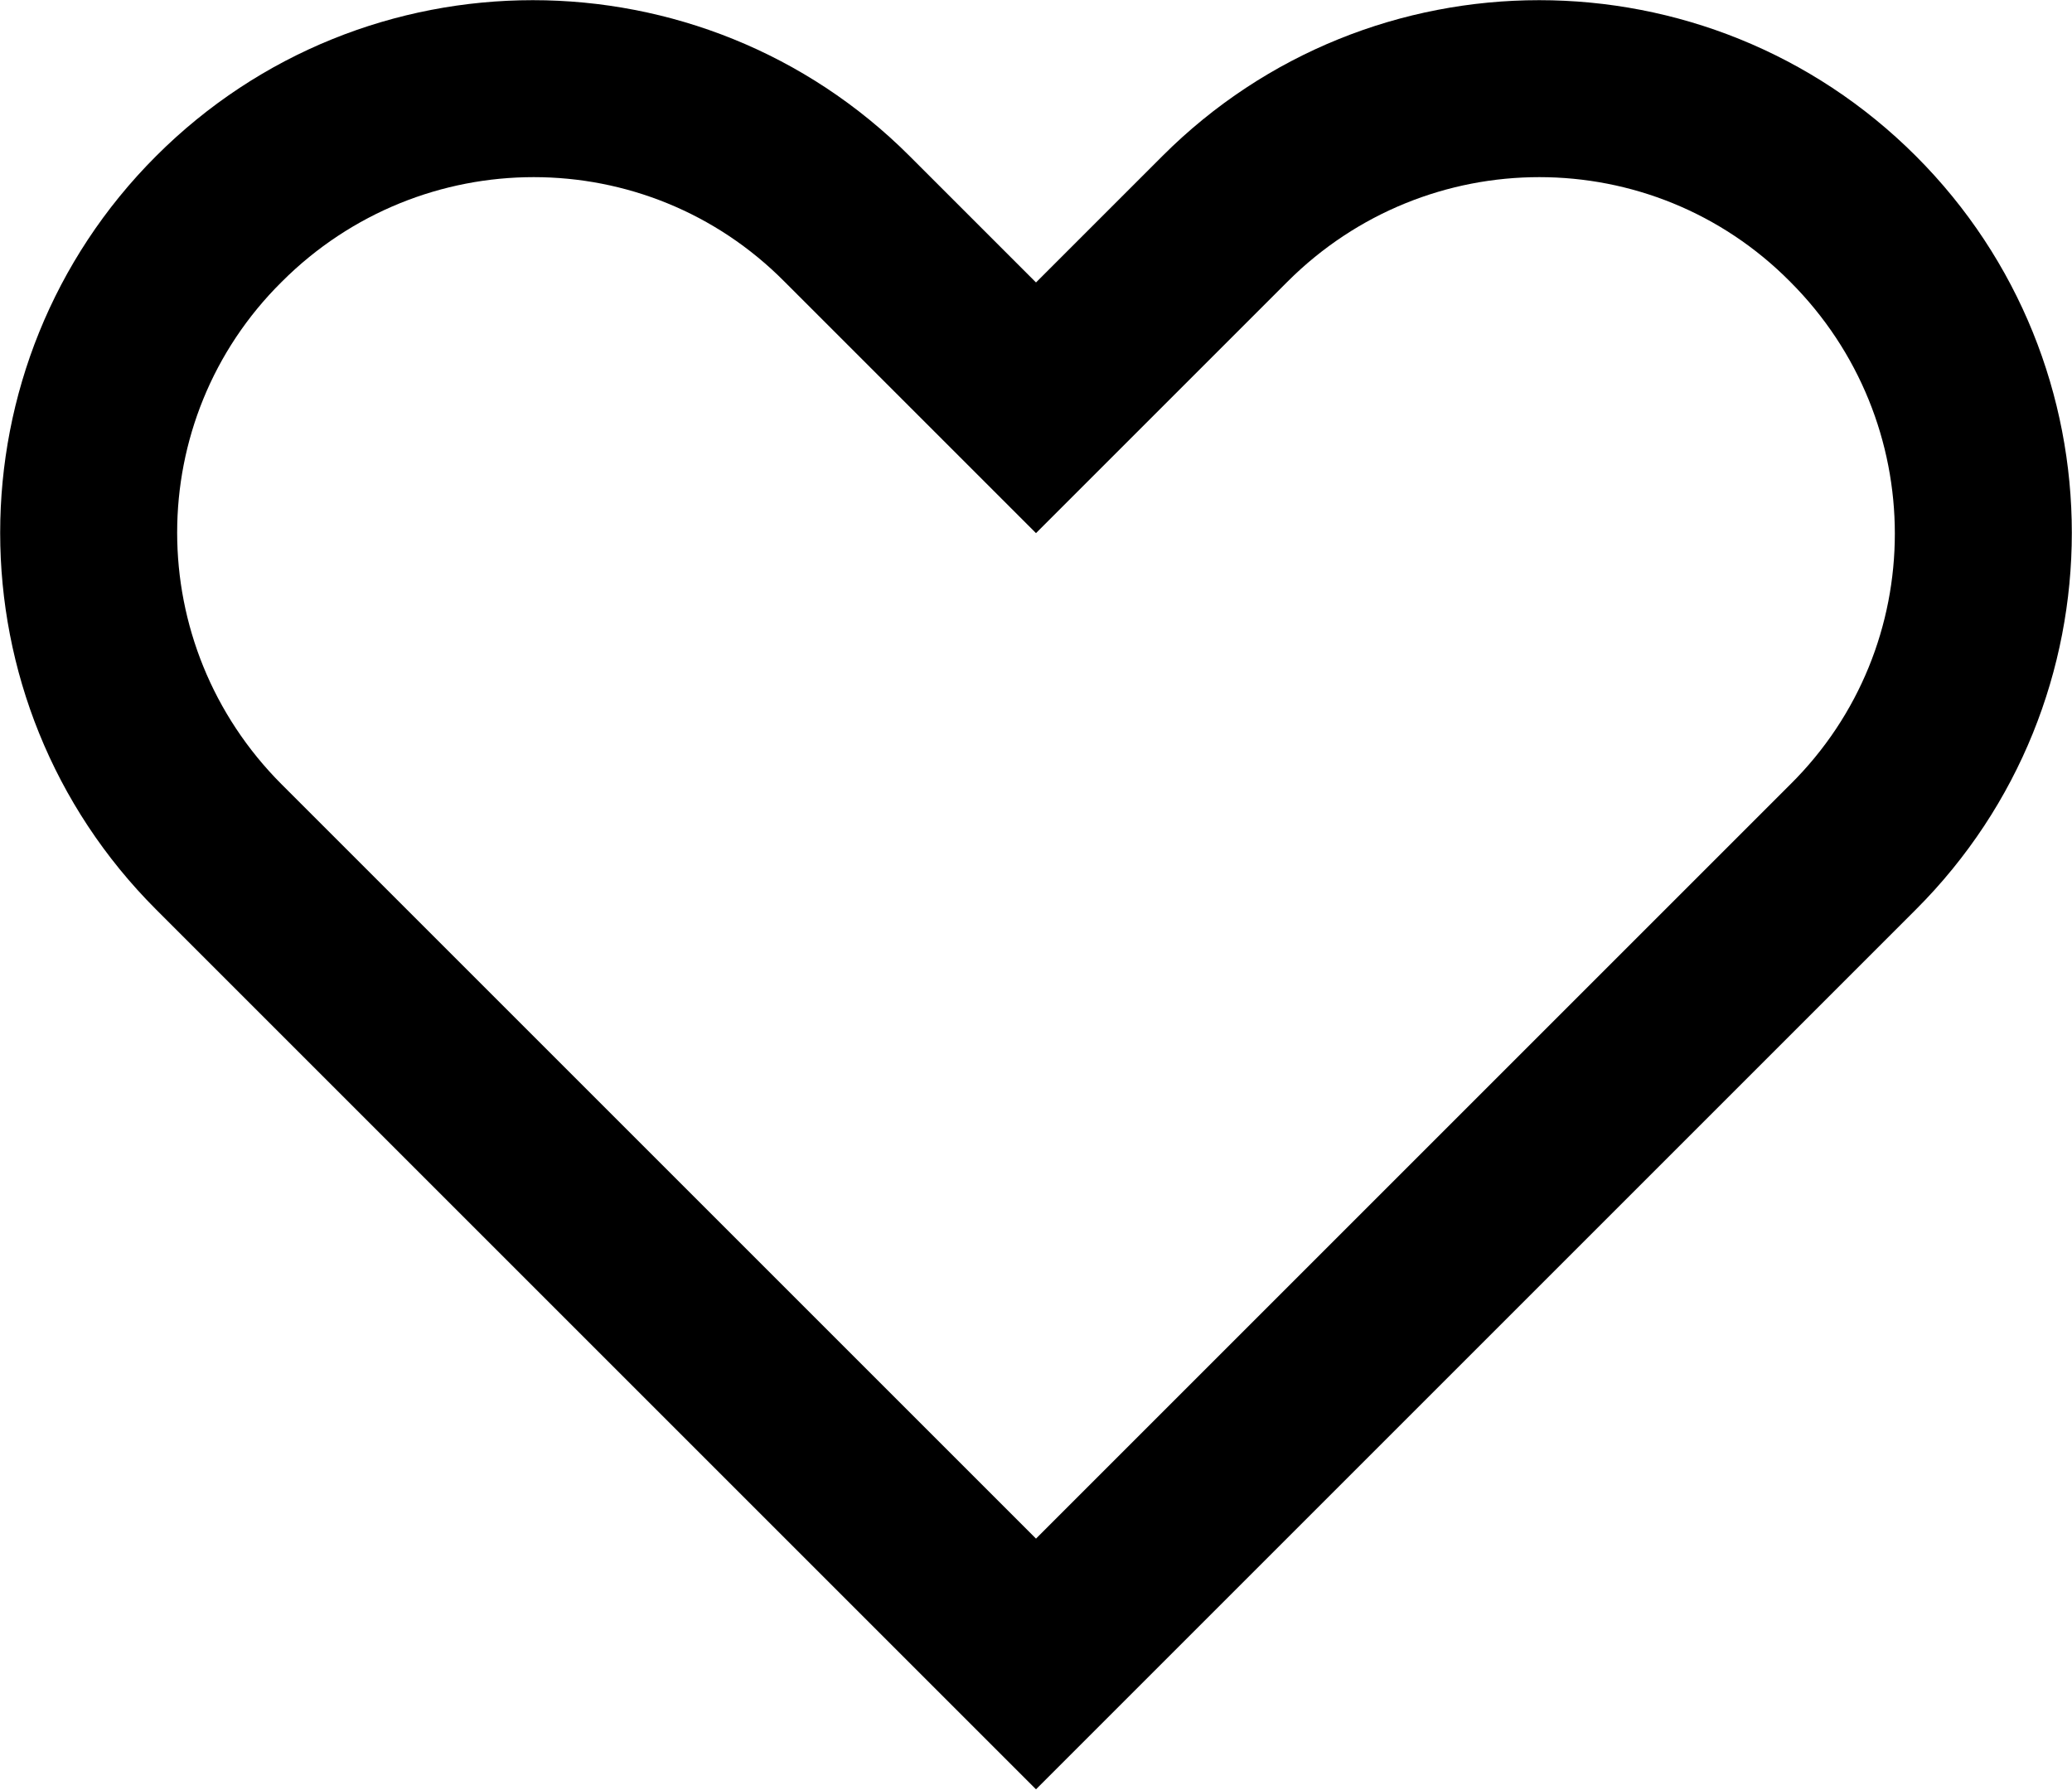
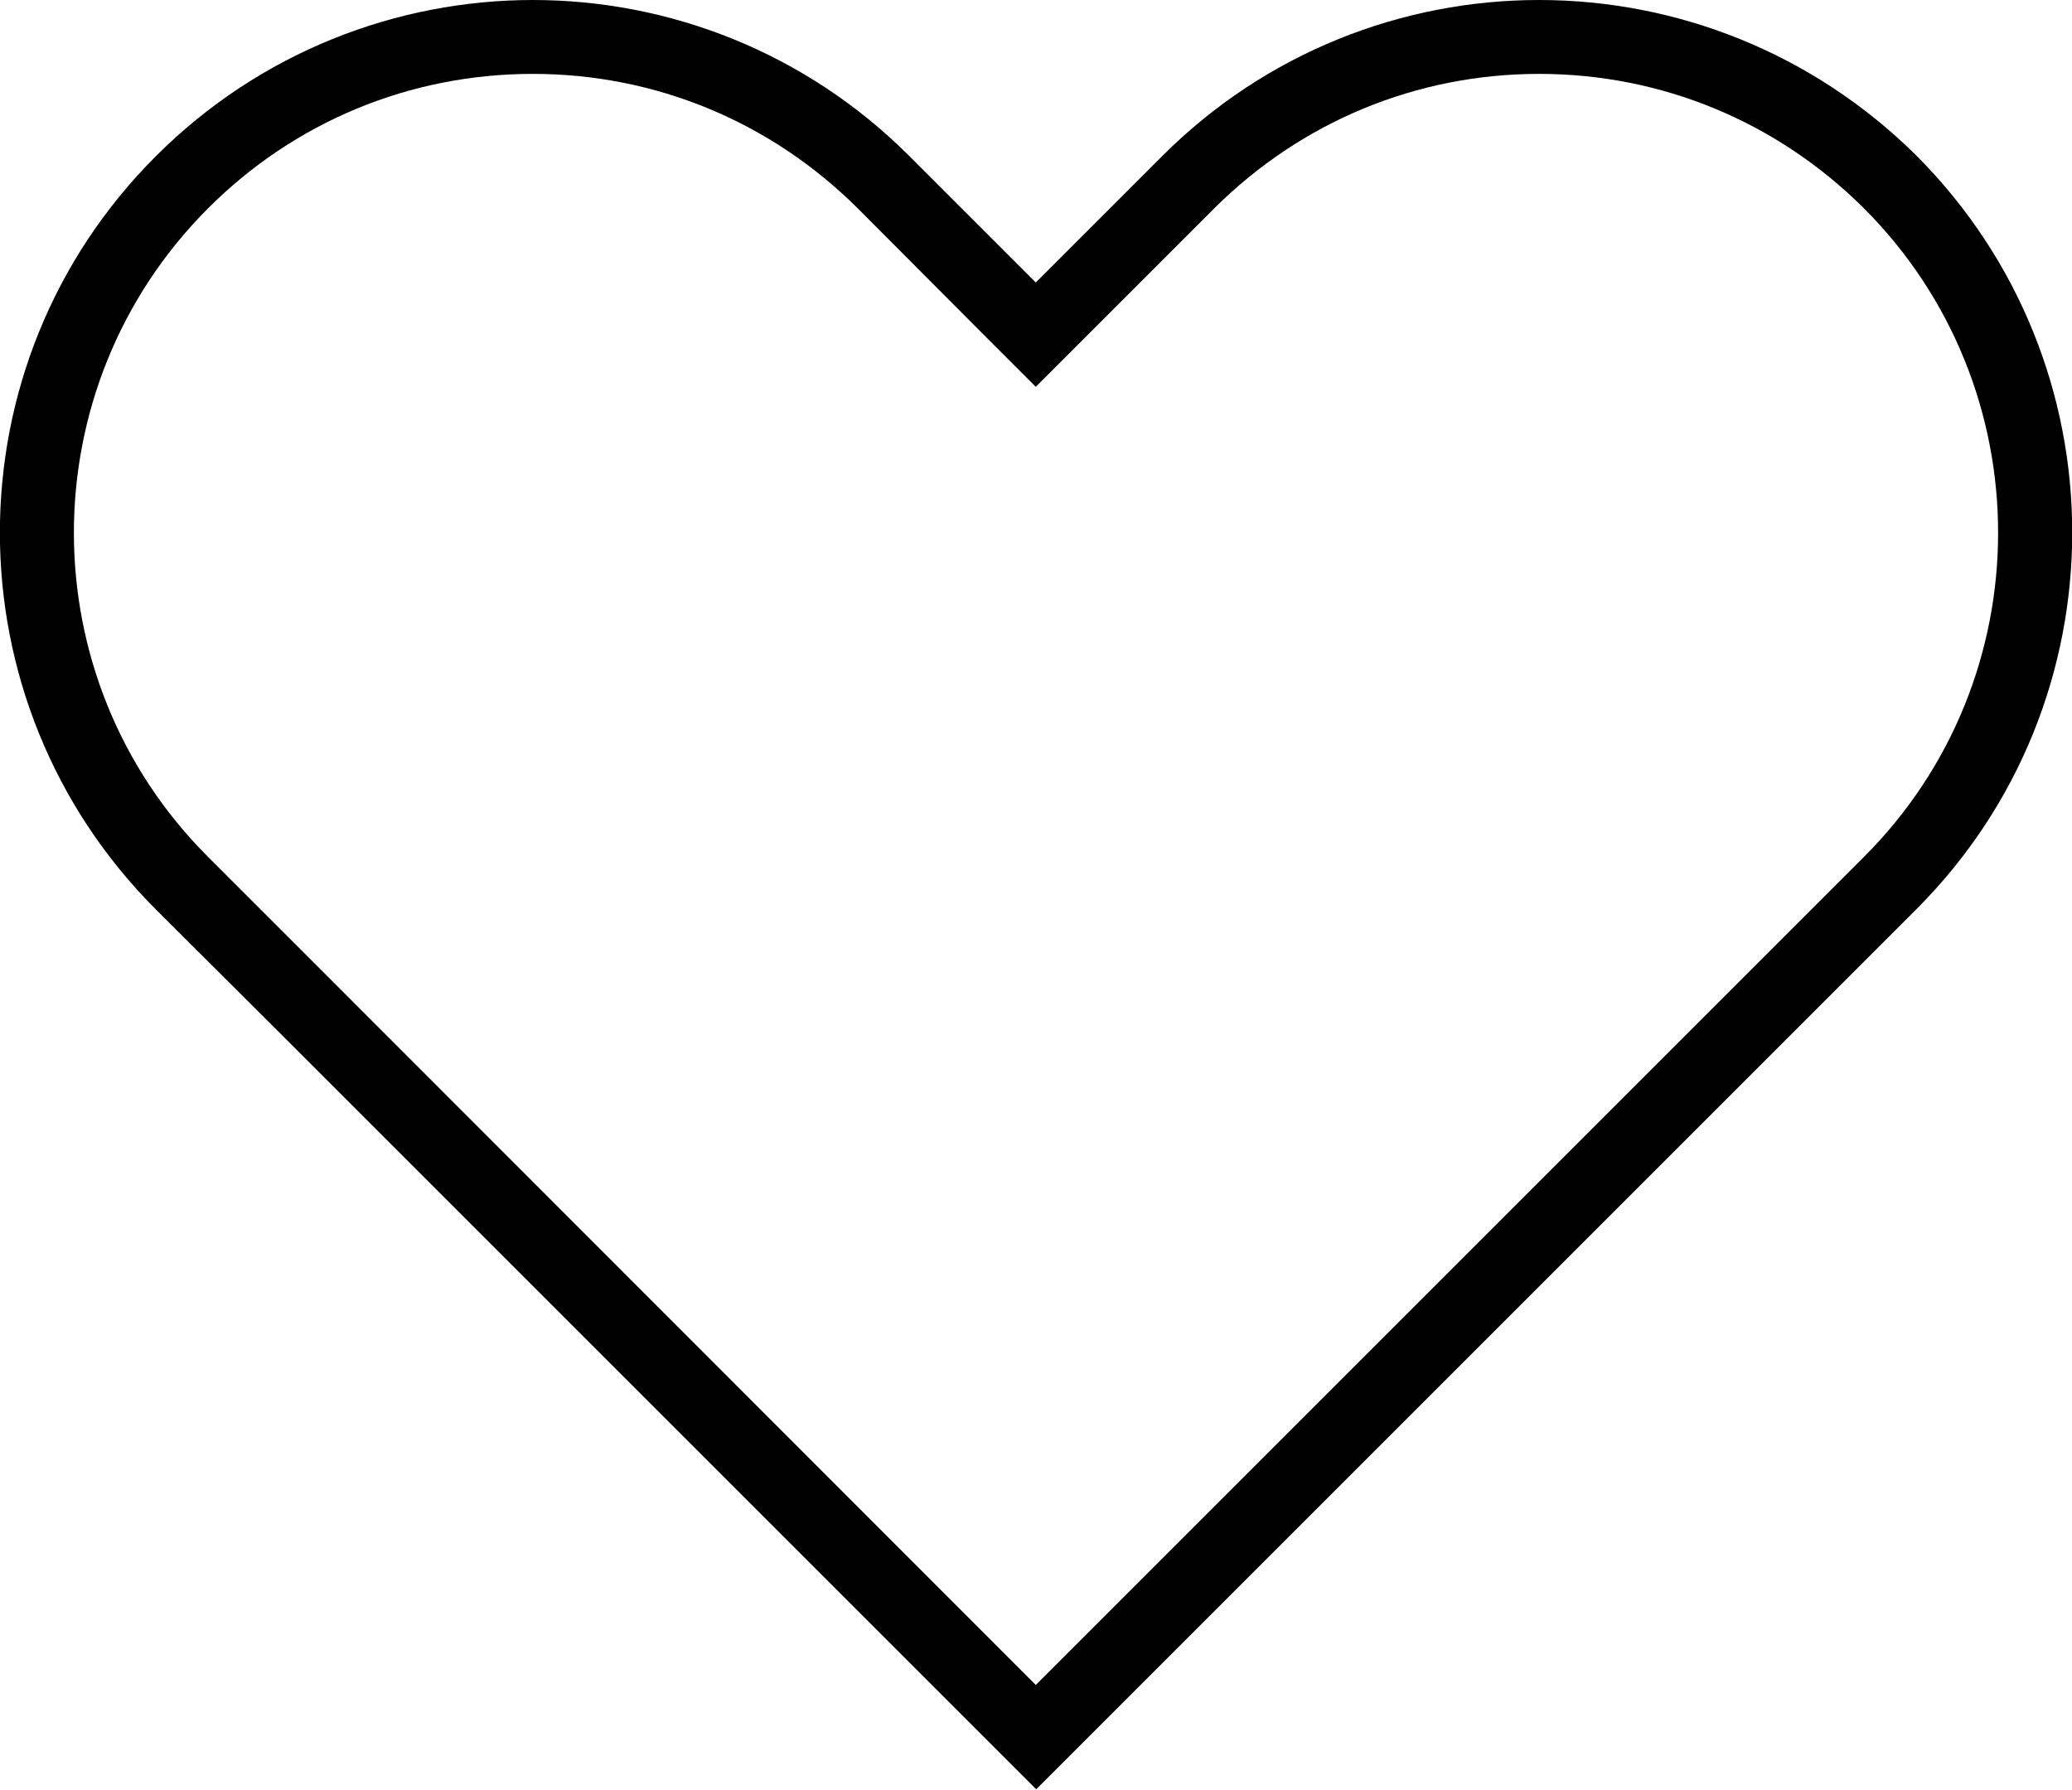
- <svg xmlns="http://www.w3.org/2000/svg" version="1.1" id="Layer_1" x="0px" y="0px" viewBox="0 0 300 259.1" style="enable-background:new 0 0 300 259.1;" xml:space="preserve">
-   <path d="M277.4,22.6c-30.1-30.1-79-30.1-109.1,0L150,40.9l-18.3-18.3c-30.1-30.1-79-30.1-109.1,0s-30.1,79,0,109.1L40.9,150  L150,259.1L259.1,150l18.3-18.3C307.5,101.6,307.5,52.7,277.4,22.6z M222.8,150L150,222.8L77.2,150l-36.4-36.4  c-20.2-20.2-20.2-52.8,0-72.8c20.2-20.2,52.8-20.2,72.8,0L150,77.2l36.4-36.4c20.2-20.2,52.8-20.2,72.8,0  c20.2,20.2,20.2,52.8,0,72.8L222.8,150z" />
+ <svg xmlns="http://www.w3.org/2000/svg" version="1.1" id="Layer_1" x="0px" y="0px" viewBox="0 0 476.7 411.7" style="enable-background:new 0 0 476.7 411.7;" xml:space="preserve">
+   <style type="text/css">
+ 	.st0{display:none;}
+ 	.st1{display:inline;}
+ </style>
+   <path d="M354.1,17c28.2,0,54.7,11,74.7,30.9c41.2,41.2,41.2,108.2,0,149.3l-29.1,29.1L238.3,387.7L77,226.3l-29.1-29.1  C6.7,156.1,6.7,89.1,47.9,47.9C67.8,28,94.3,17,122.6,17c28.2,0,54.7,11,74.7,30.9L226.3,77l12,12l12-12l29.1-29.1  C299.4,28,325.9,17,354.1,17 M354.1,0c-31.4,0-62.8,12-86.7,35.9L238.3,65l-29.1-29.1C185.3,12,153.9,0,122.6,0S59.8,12,35.9,35.9  C-12,83.7-12,161.4,35.9,209.3L65,238.3l173.4,173.4l173.4-173.4l29.1-29.1c47.8-47.8,47.8-125.5,0-173.4C416.9,12,385.5,0,354.1,0  L354.1,0z" />
+   <g class="st0">
+     <path class="st1" d="M-213.3,23.8c-51.2-51.2-134.4-51.2-185.7,0L-430.1,55l-31.1-31.1c-51.2-51.2-134.4-51.2-185.7,0   s-51.2,134.4,0,185.7l31.1,31.1l185.7,185.7l185.7-185.7l31.1-31.1C-162.1,158.3-162.1,75.1-213.3,23.8z" />
+   </g>
</svg>
